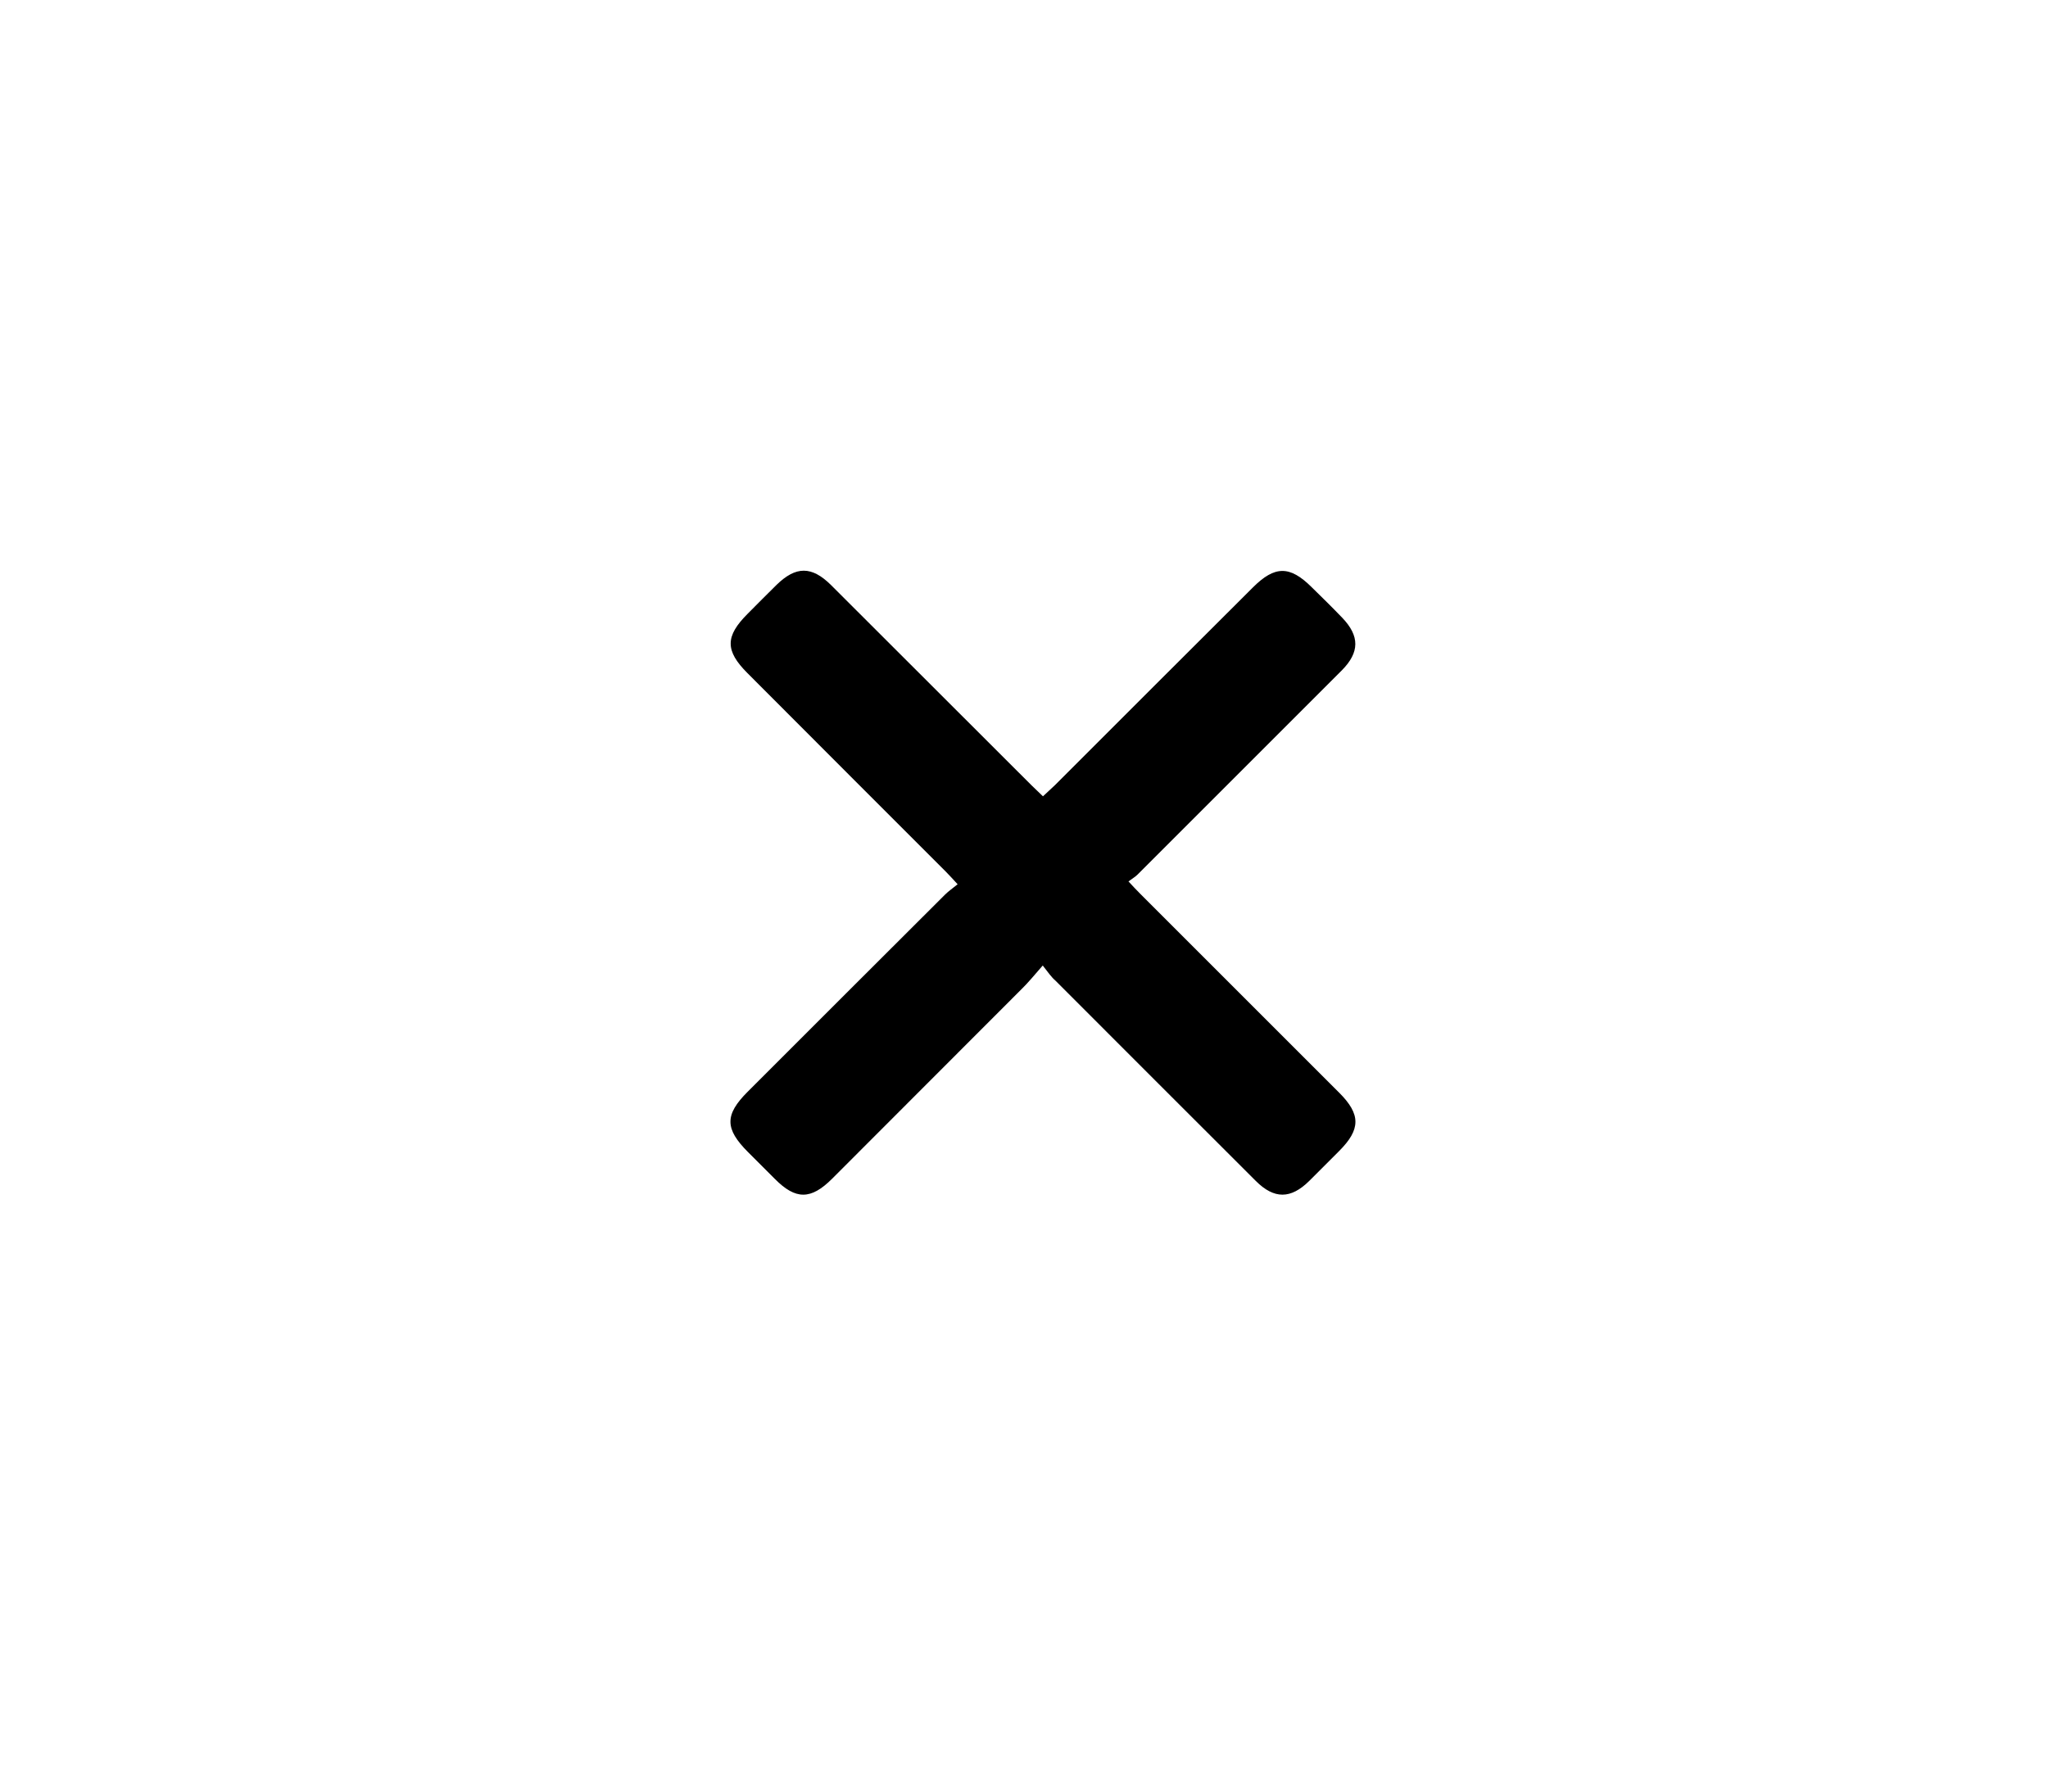
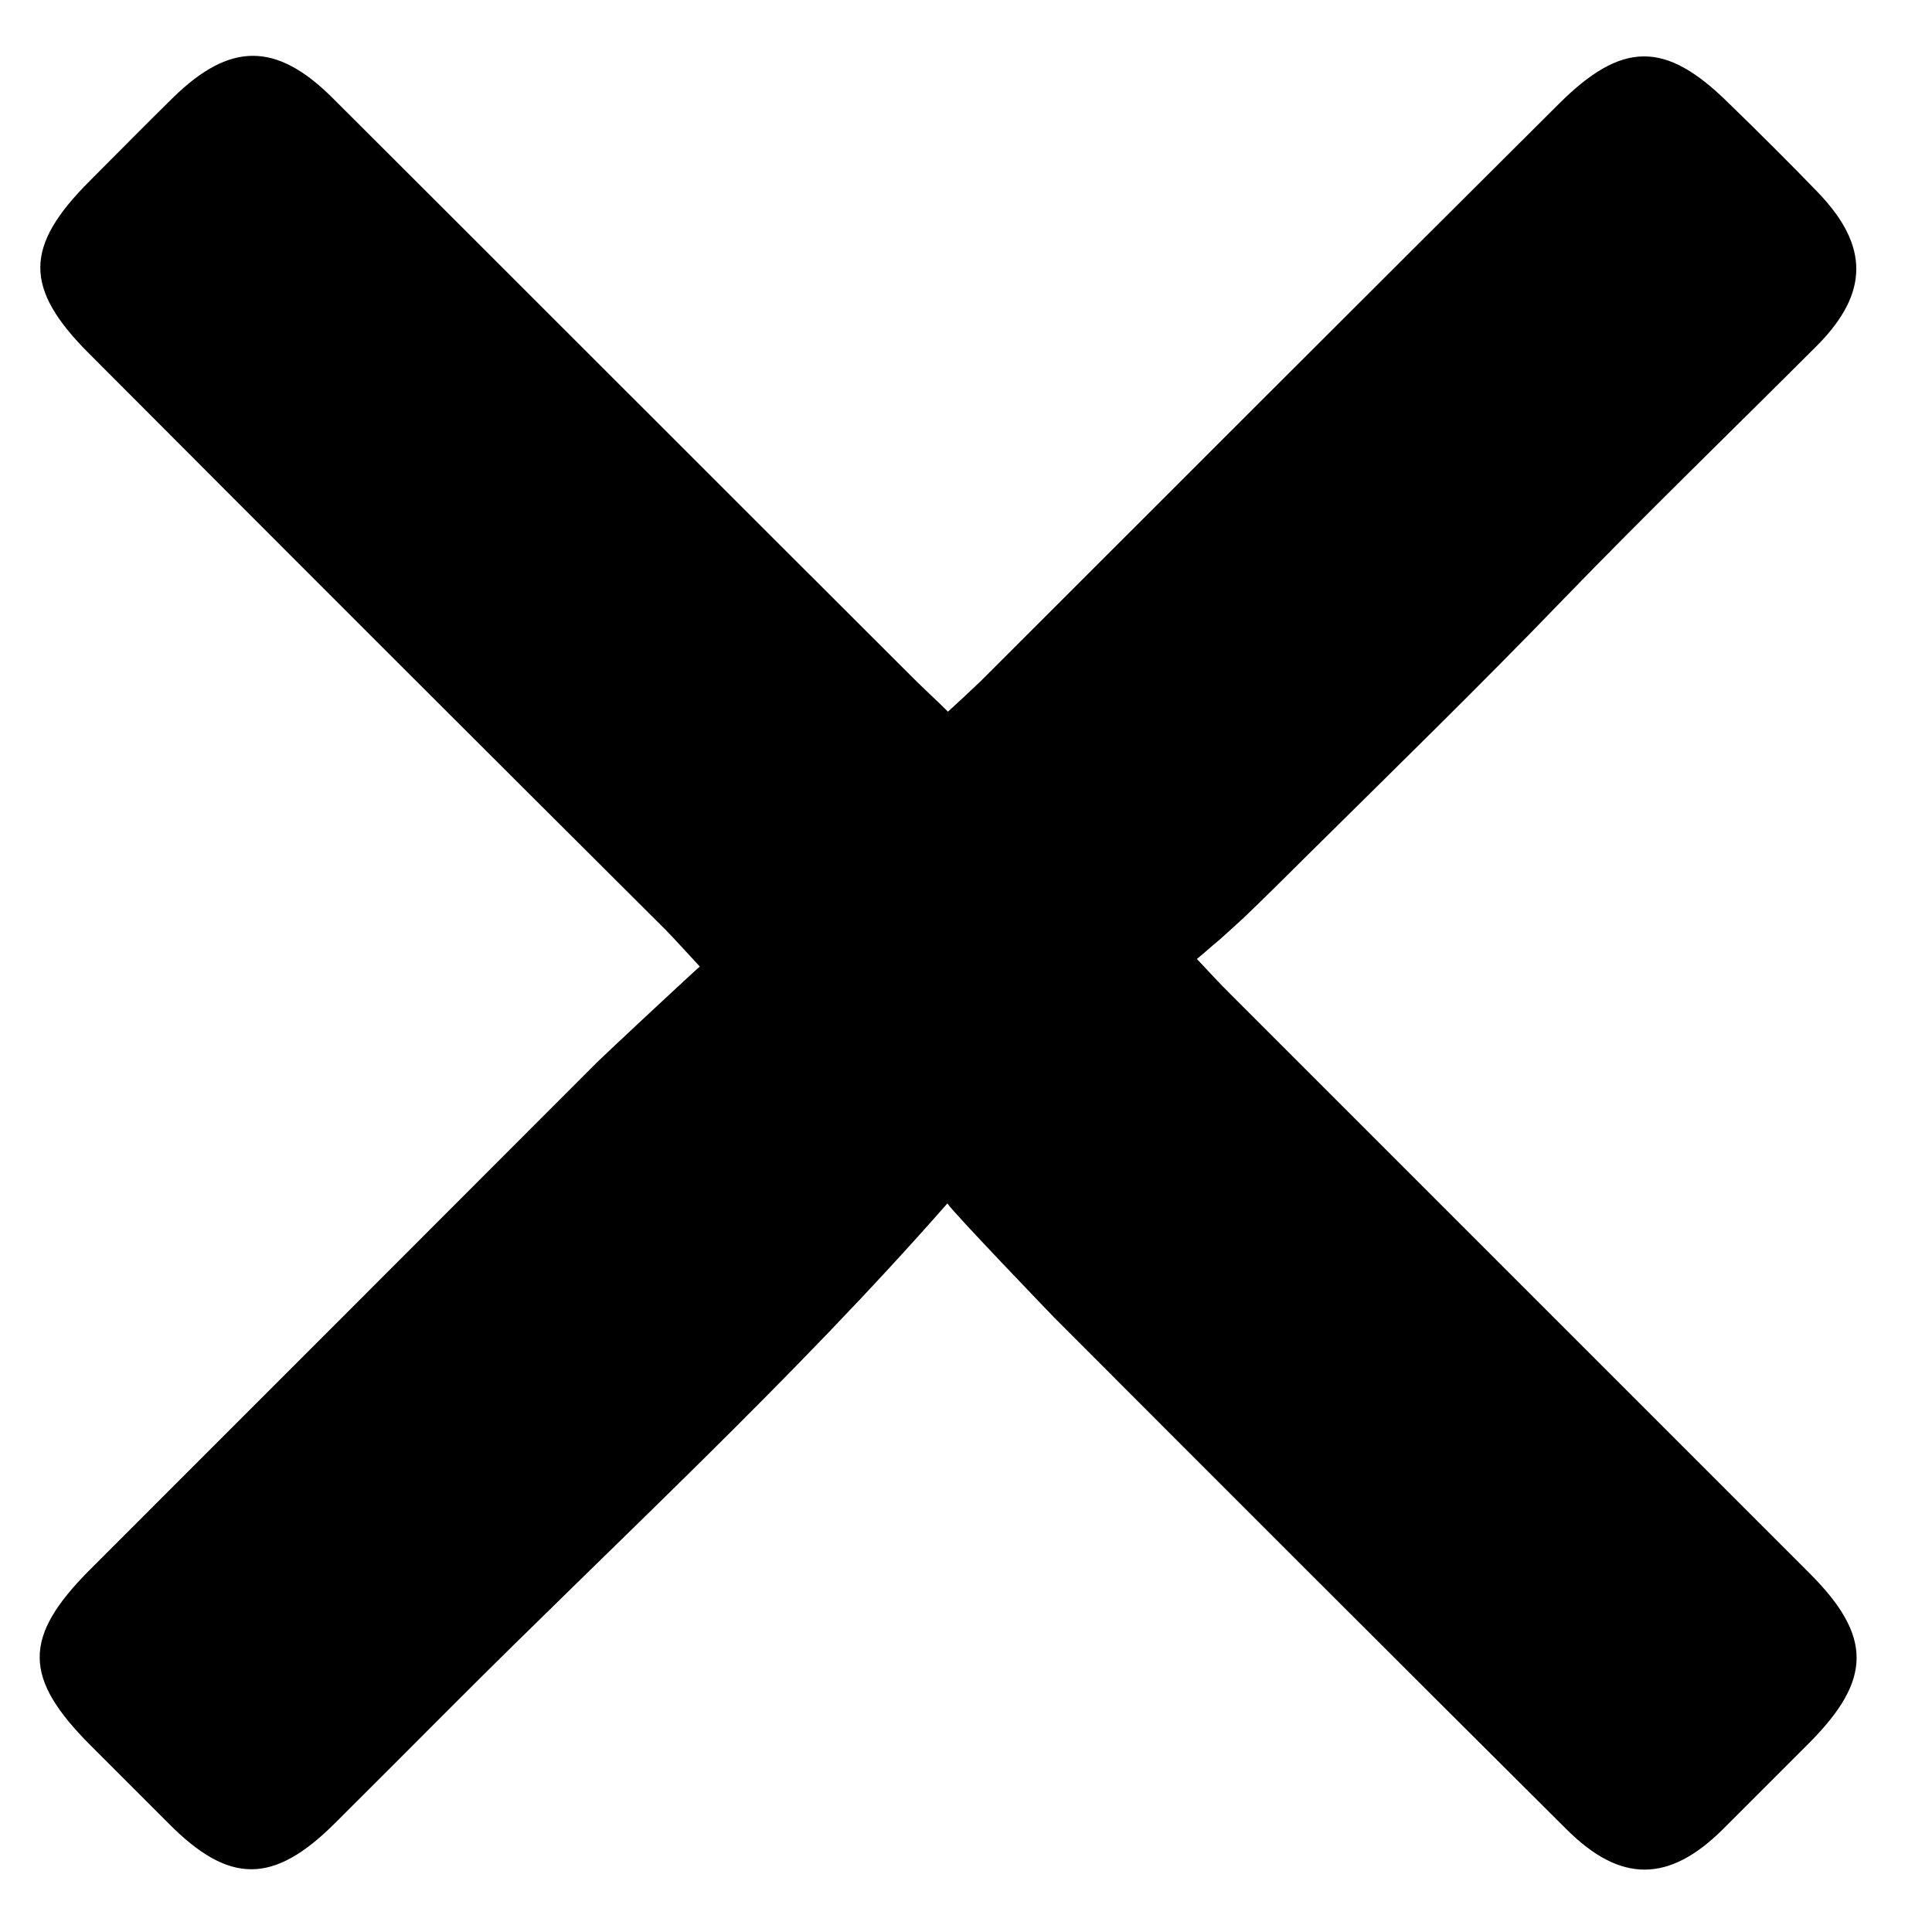
- <svg xmlns="http://www.w3.org/2000/svg" version="1.1" id="Capa_1" x="0px" y="0px" viewBox="0 0 1010.5 884.1" style="enable-background:new 0 0 1010.5 884.1;" xml:space="preserve">
-   <path d="M514.5,476.5c-4.3,4.9-7.2,8.5-10.5,11.7c-31.1,31.2-62.3,62.3-93.4,93.5c-10.5,10.5-18,10.5-28.3,0.1  c-4.4-4.4-8.8-8.8-13.2-13.2c-11.5-11.5-11.6-18.4-0.2-29.8c32.5-32.5,64.9-64.9,97.4-97.3c1.8-1.8,3.9-3.2,6.2-5.1  c-2.5-2.7-4.1-4.5-5.9-6.3c-32.6-32.6-65.2-65.2-97.8-97.9c-11.1-11.1-11-18.2,0.1-29.3c4.7-4.7,9.4-9.5,14.2-14.2  c9.6-9.4,17.4-9.4,26.9,0c33,32.9,65.9,65.9,98.9,98.8c1.8,1.8,3.6,3.4,5.7,5.5c2.1-1.9,3.9-3.6,5.7-5.3  c32.6-32.6,65.2-65.2,97.9-97.8c10.8-10.8,18.2-10.8,28.9-0.2c5.1,5,10.2,10,15.2,15.2c8.6,9,8.6,17-0.2,25.9  c-33.6,33.6-67.2,67.2-100.8,100.8c-1.1,1.1-2.6,2-4.5,3.4c2.3,2.5,4,4.3,5.7,6c32.8,32.8,65.6,65.6,98.3,98.3  c10.7,10.7,10.6,18.1-0.1,28.8c-4.9,4.9-9.8,9.8-14.7,14.7c-9.1,9-17.3,9.1-26.4,0c-33-32.9-65.9-65.9-98.8-98.8  C518.6,482.1,517.2,479.9,514.5,476.5z" />
+ <svg xmlns="http://www.w3.org/2000/svg" version="1.1" id="Capa_1" x="0px" y="0px" viewBox="0 0 685.2 685.2" style="enable-background:new 0 0 685.2 685.2;" xml:space="preserve">
+   <path d="M336,426.8c-55,62.7-117.3,119.8-176.2,178.8c-13.6,13.6-27.2,27.3-40.9,40.9c-21.9,21.9-37.6,21.9-59.1,0.2  c-9.2-9.2-18.4-18.4-27.6-27.6c-24-24-24.2-38.4-0.4-62.3c60-60,120-120,180-180.1c2.6-2.6,35.4-33.2,36.4-33.9  c-5.2-5.6-8.6-9.4-12.3-13.2C167.8,261.8,99.7,193.7,31.6,125.4c-23.2-23.2-23-38,0.2-61.2c9.8-9.8,19.6-19.8,29.7-29.7  c20.1-19.6,36.4-19.6,56.2,0c68.9,68.7,137.7,137.7,206.6,206.4c3.8,3.8,7.5,7.1,11.9,11.5c4.4-4,8.1-7.5,11.9-11.1  C416.2,173.2,484.3,105.1,552.7,37c22.6-22.6,38-22.6,60.4-0.4c10.7,10.4,21.3,20.9,31.8,31.8c18,18.8,18,35.5-0.4,54.1  c-30.1,30.1-60.8,59.8-90.4,90.4c-29.5,30.6-60,60.3-90.2,90.2c-5.7,5.7-11.4,11.3-17.1,16.9c-1.9,1.8-3.7,3.6-5.6,5.4  c-2.9,2.7-5.8,5.3-8.7,7.9c-2.7,2.2-5.3,4.6-8,6.8c4.8,5.2,8.4,9,11.9,12.5c68.5,68.5,137.1,137.1,205.4,205.4  c22.4,22.4,22.1,37.8-0.2,60.2c-10.2,10.2-20.5,20.5-30.7,30.7c-19,18.8-36.1,19-55.2,0C495,588.5,434.5,528,374.1,467.5  C371.3,464.6,338.3,430.3,336,426.8z" />
</svg>
